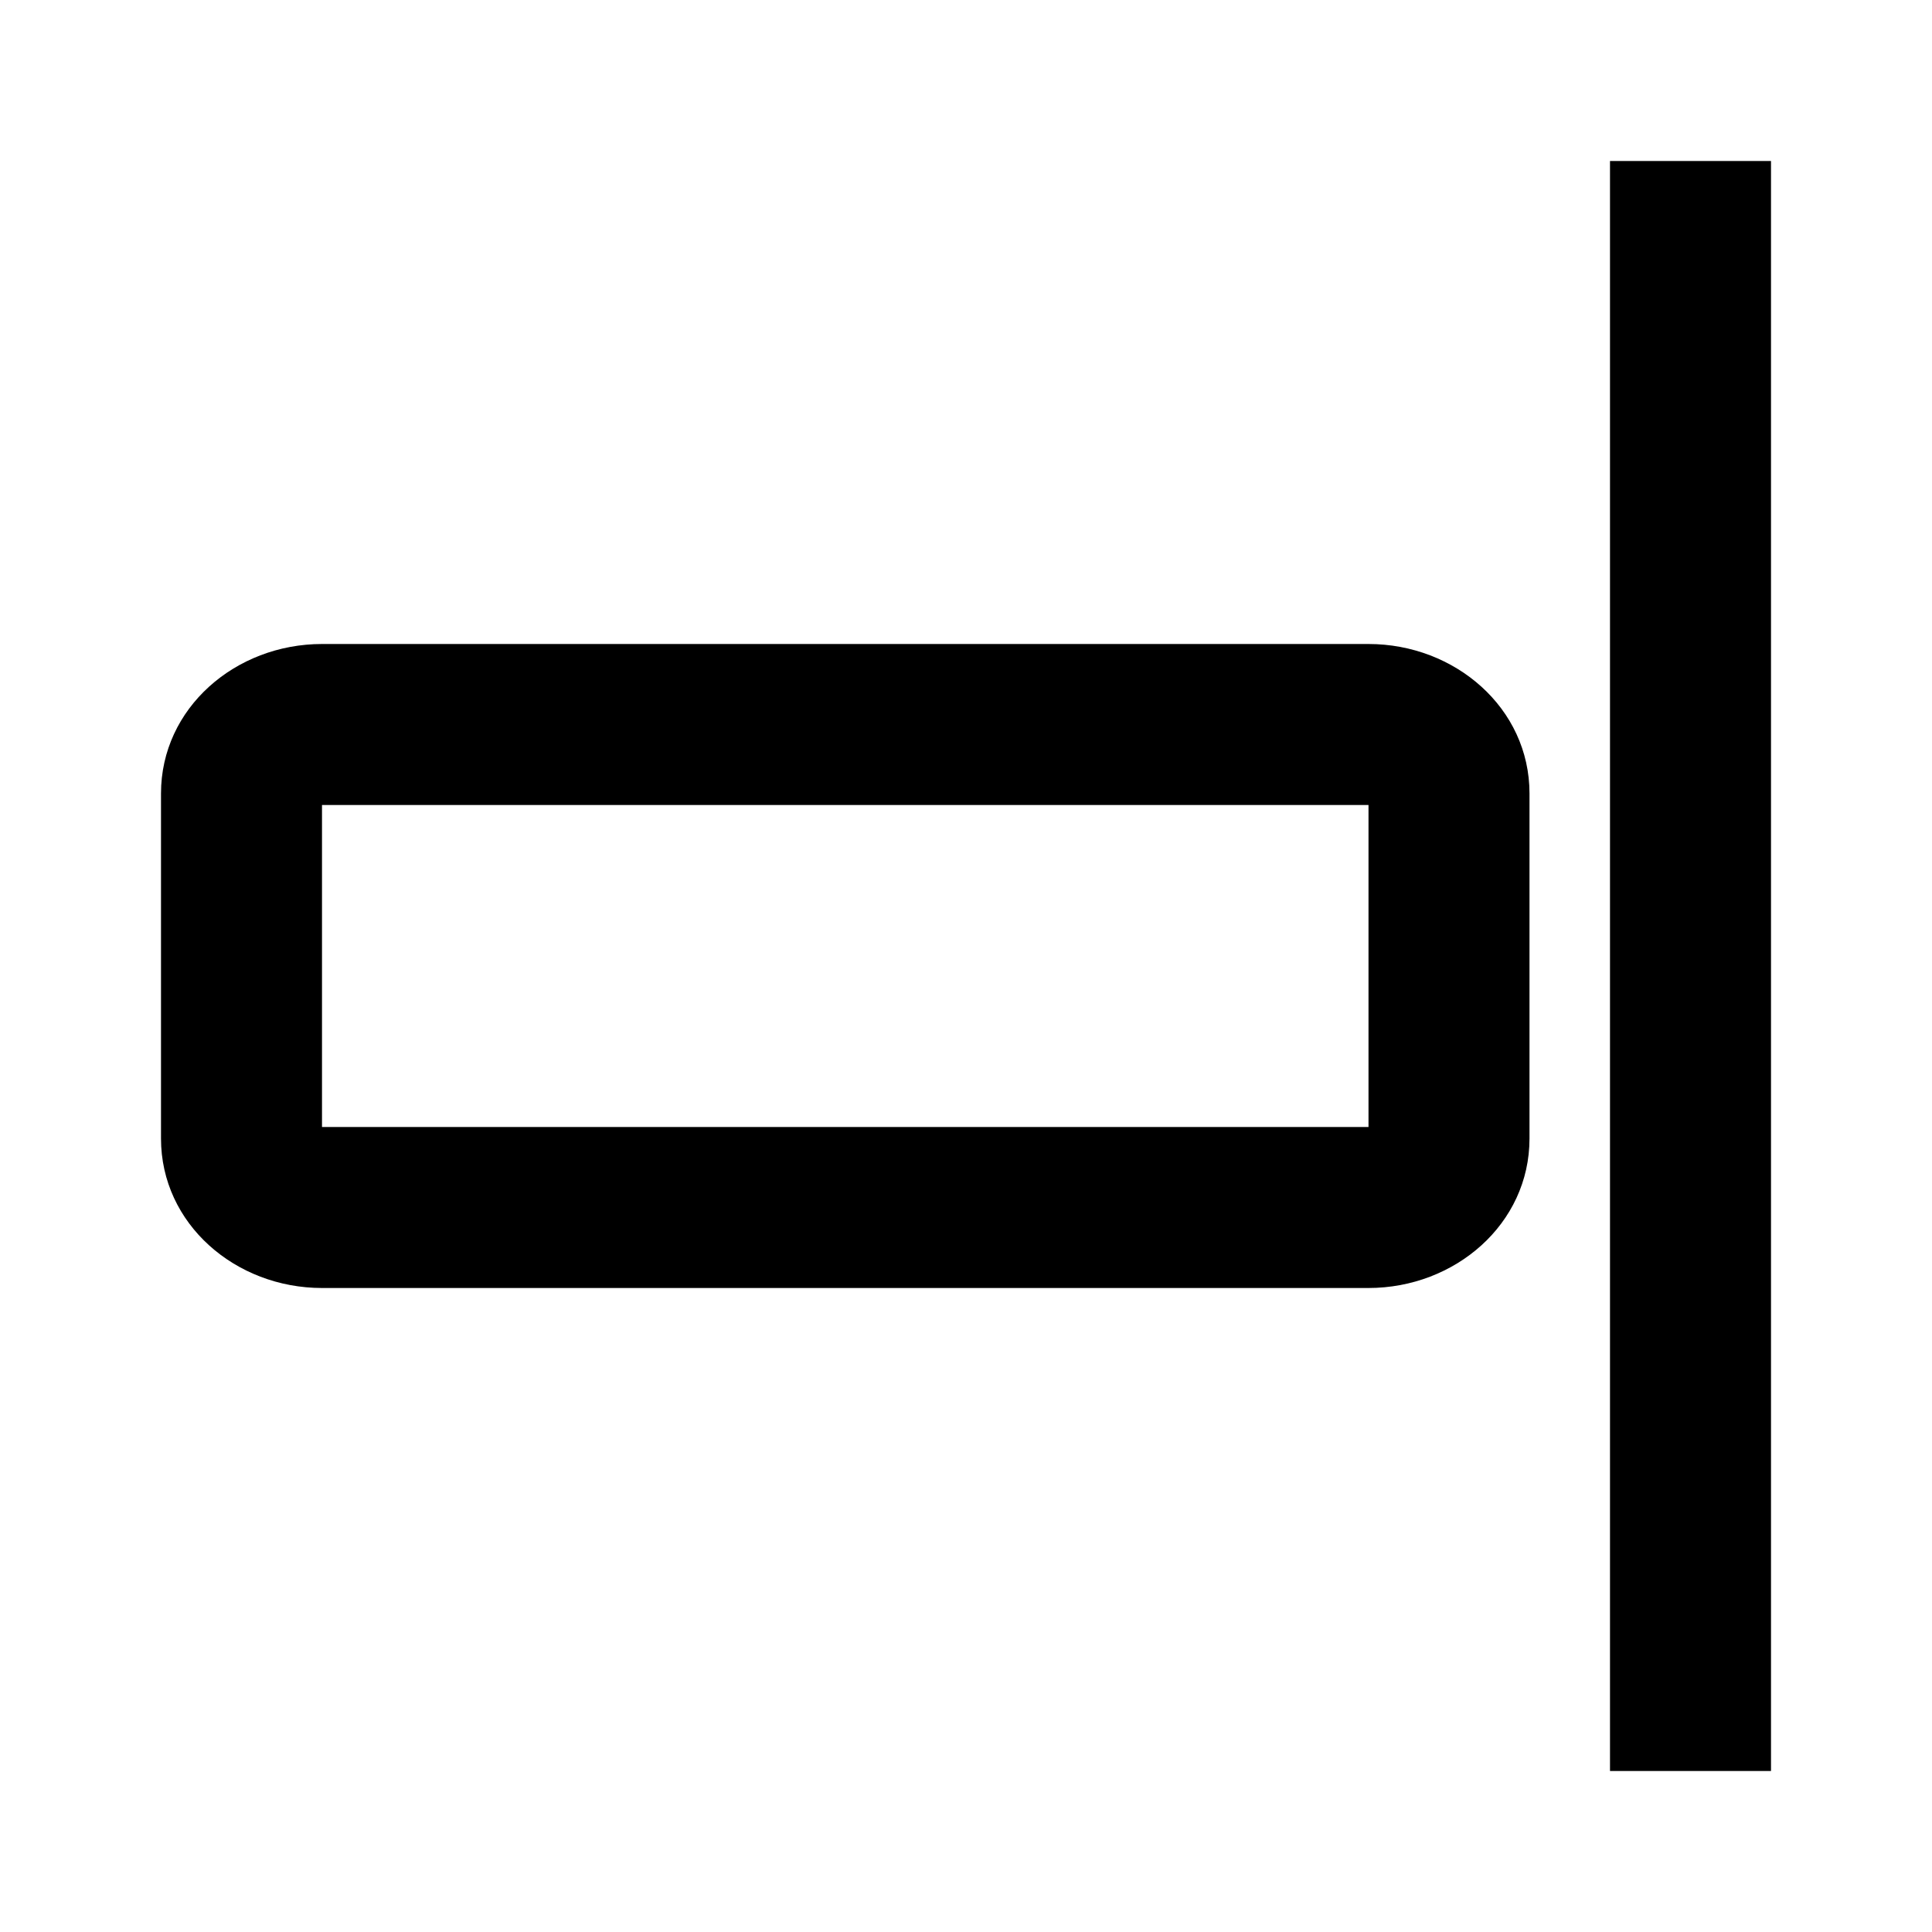
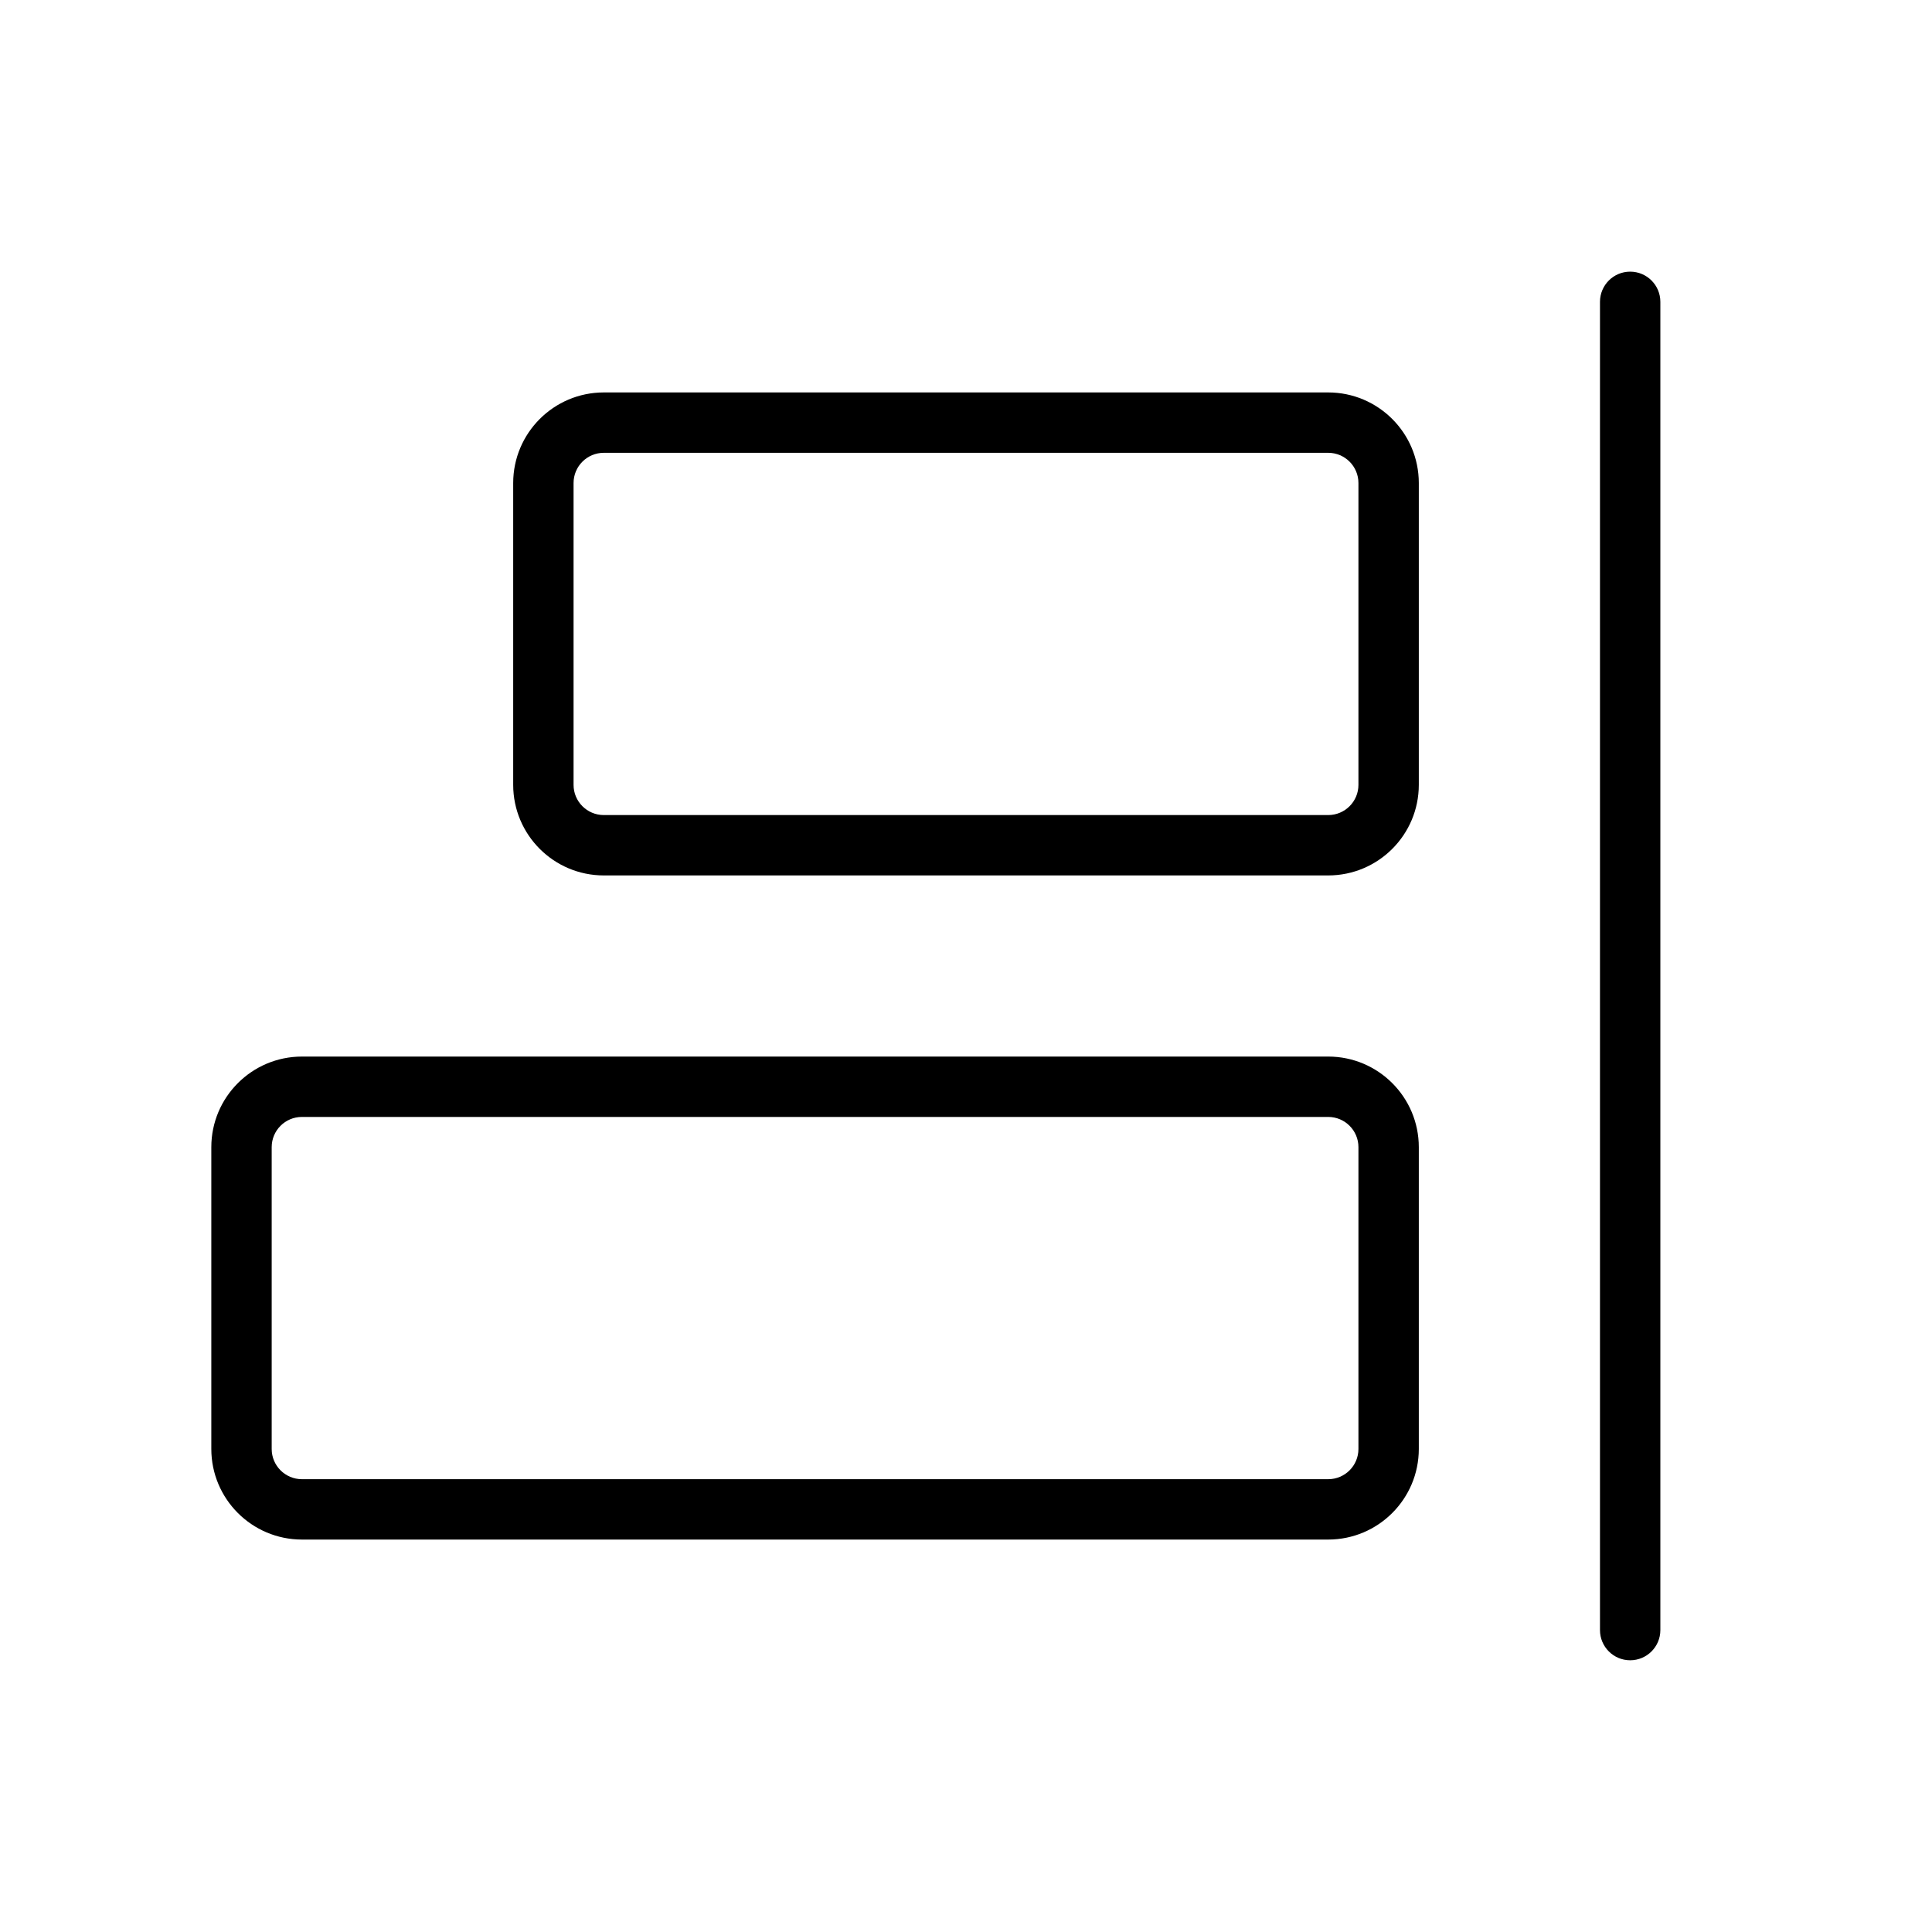
- <svg xmlns="http://www.w3.org/2000/svg" viewBox="0 0 24 24" fit="" height="100%" width="100%" preserveAspectRatio="xMidYMid meet" focusable="false">
-   <path fill="currentColor" fill-rule="evenodd" clip-rule="evenodd" d="M22 2h-2v20h2V2zm-3 7.857v4.286C19 15.206 18.073 16 17 16H4c-1.073 0-2-.794-2-1.857V9.857C2 8.794 2.927 8 4 8h13c1.073 0 2 .794 2 1.857zM4 10v4h13v-4H4z" />
+ <svg xmlns="http://www.w3.org/2000/svg" width="256px" height="256px" viewBox="0 0 256 256" id="Flat">
+   <path fill="currentColor" d="M220.006,39.995v176a4,4,0,0,1-8,0v-176a4,4,0,0,1,8,0ZM188,64v40a12.014,12.014,0,0,1-12,12H80a12.014,12.014,0,0,1-12-12V64A12.014,12.014,0,0,1,80,52h96A12.014,12.014,0,0,1,188,64Zm-8,0a4.005,4.005,0,0,0-4-4H80a4.005,4.005,0,0,0-4,4v40a4.005,4.005,0,0,0,4,4h96a4.005,4.005,0,0,0,4-4Zm8,88v40a12.014,12.014,0,0,1-12,12H40a12.014,12.014,0,0,1-12-12V152a12.014,12.014,0,0,1,12-12H176A12.014,12.014,0,0,1,188,152Zm-8,0a4.005,4.005,0,0,0-4-4H40a4.005,4.005,0,0,0-4,4v40a4.005,4.005,0,0,0,4,4H176a4.005,4.005,0,0,0,4-4Z" />
</svg>
